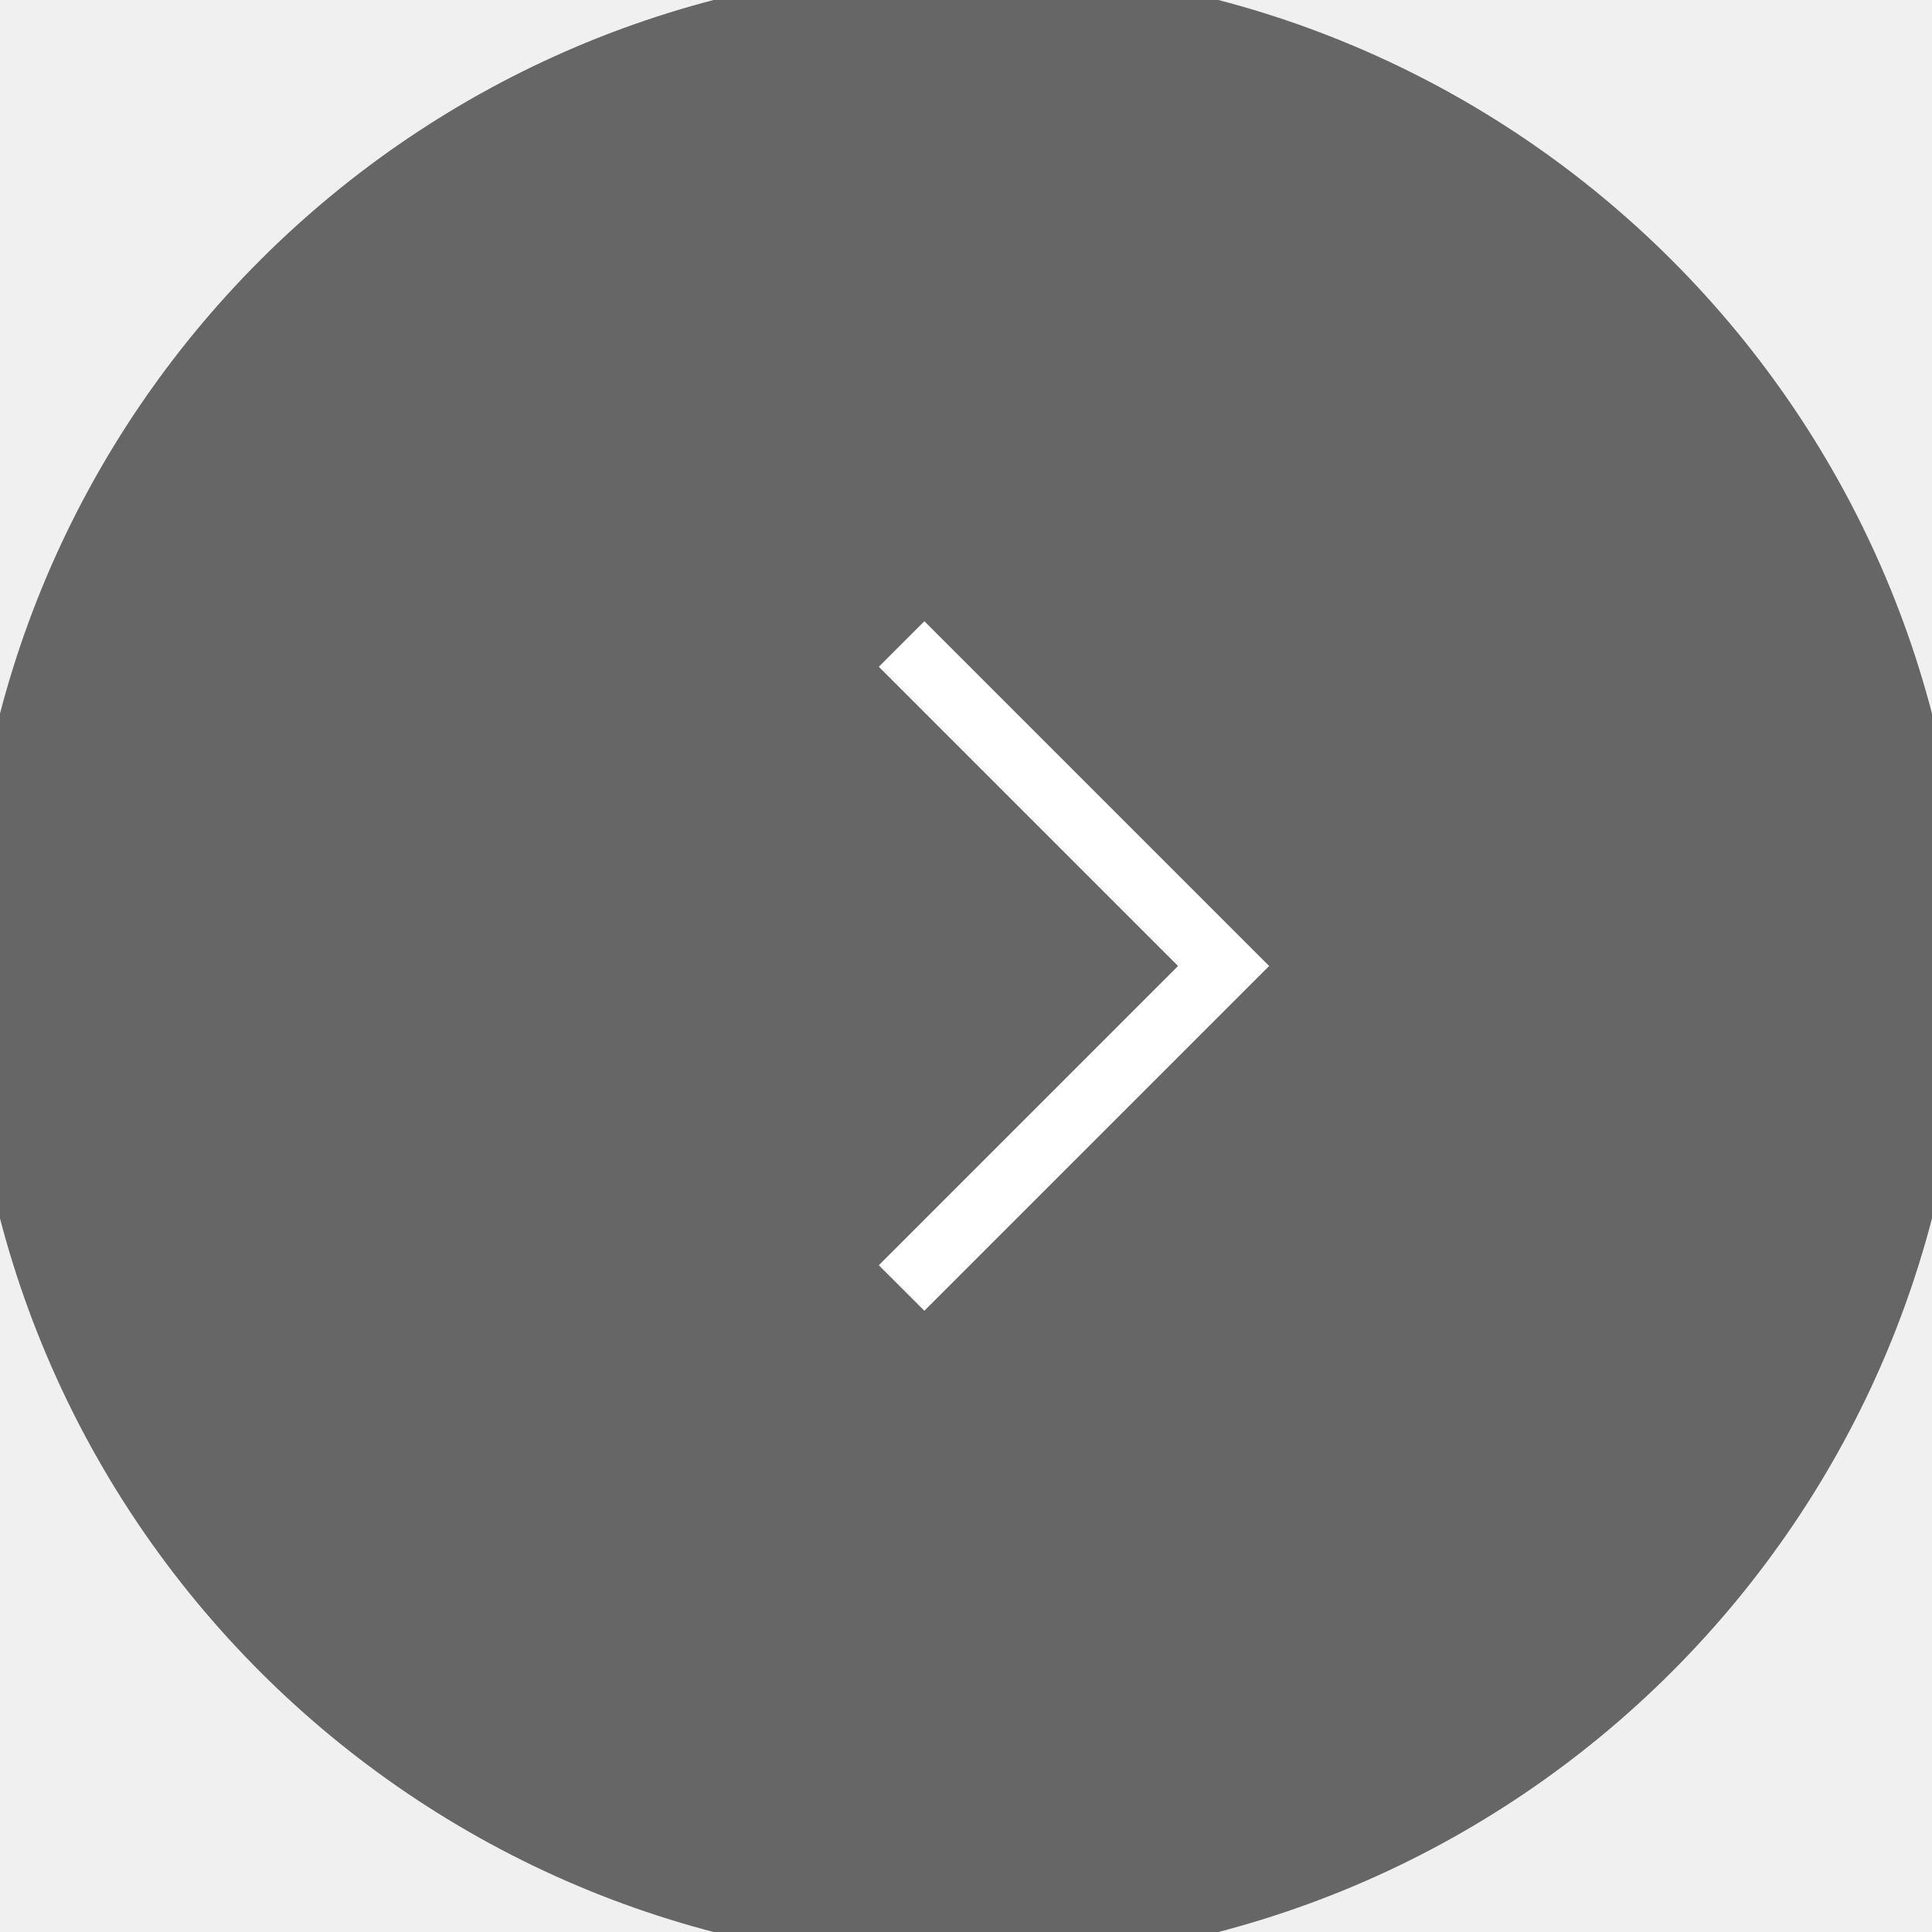
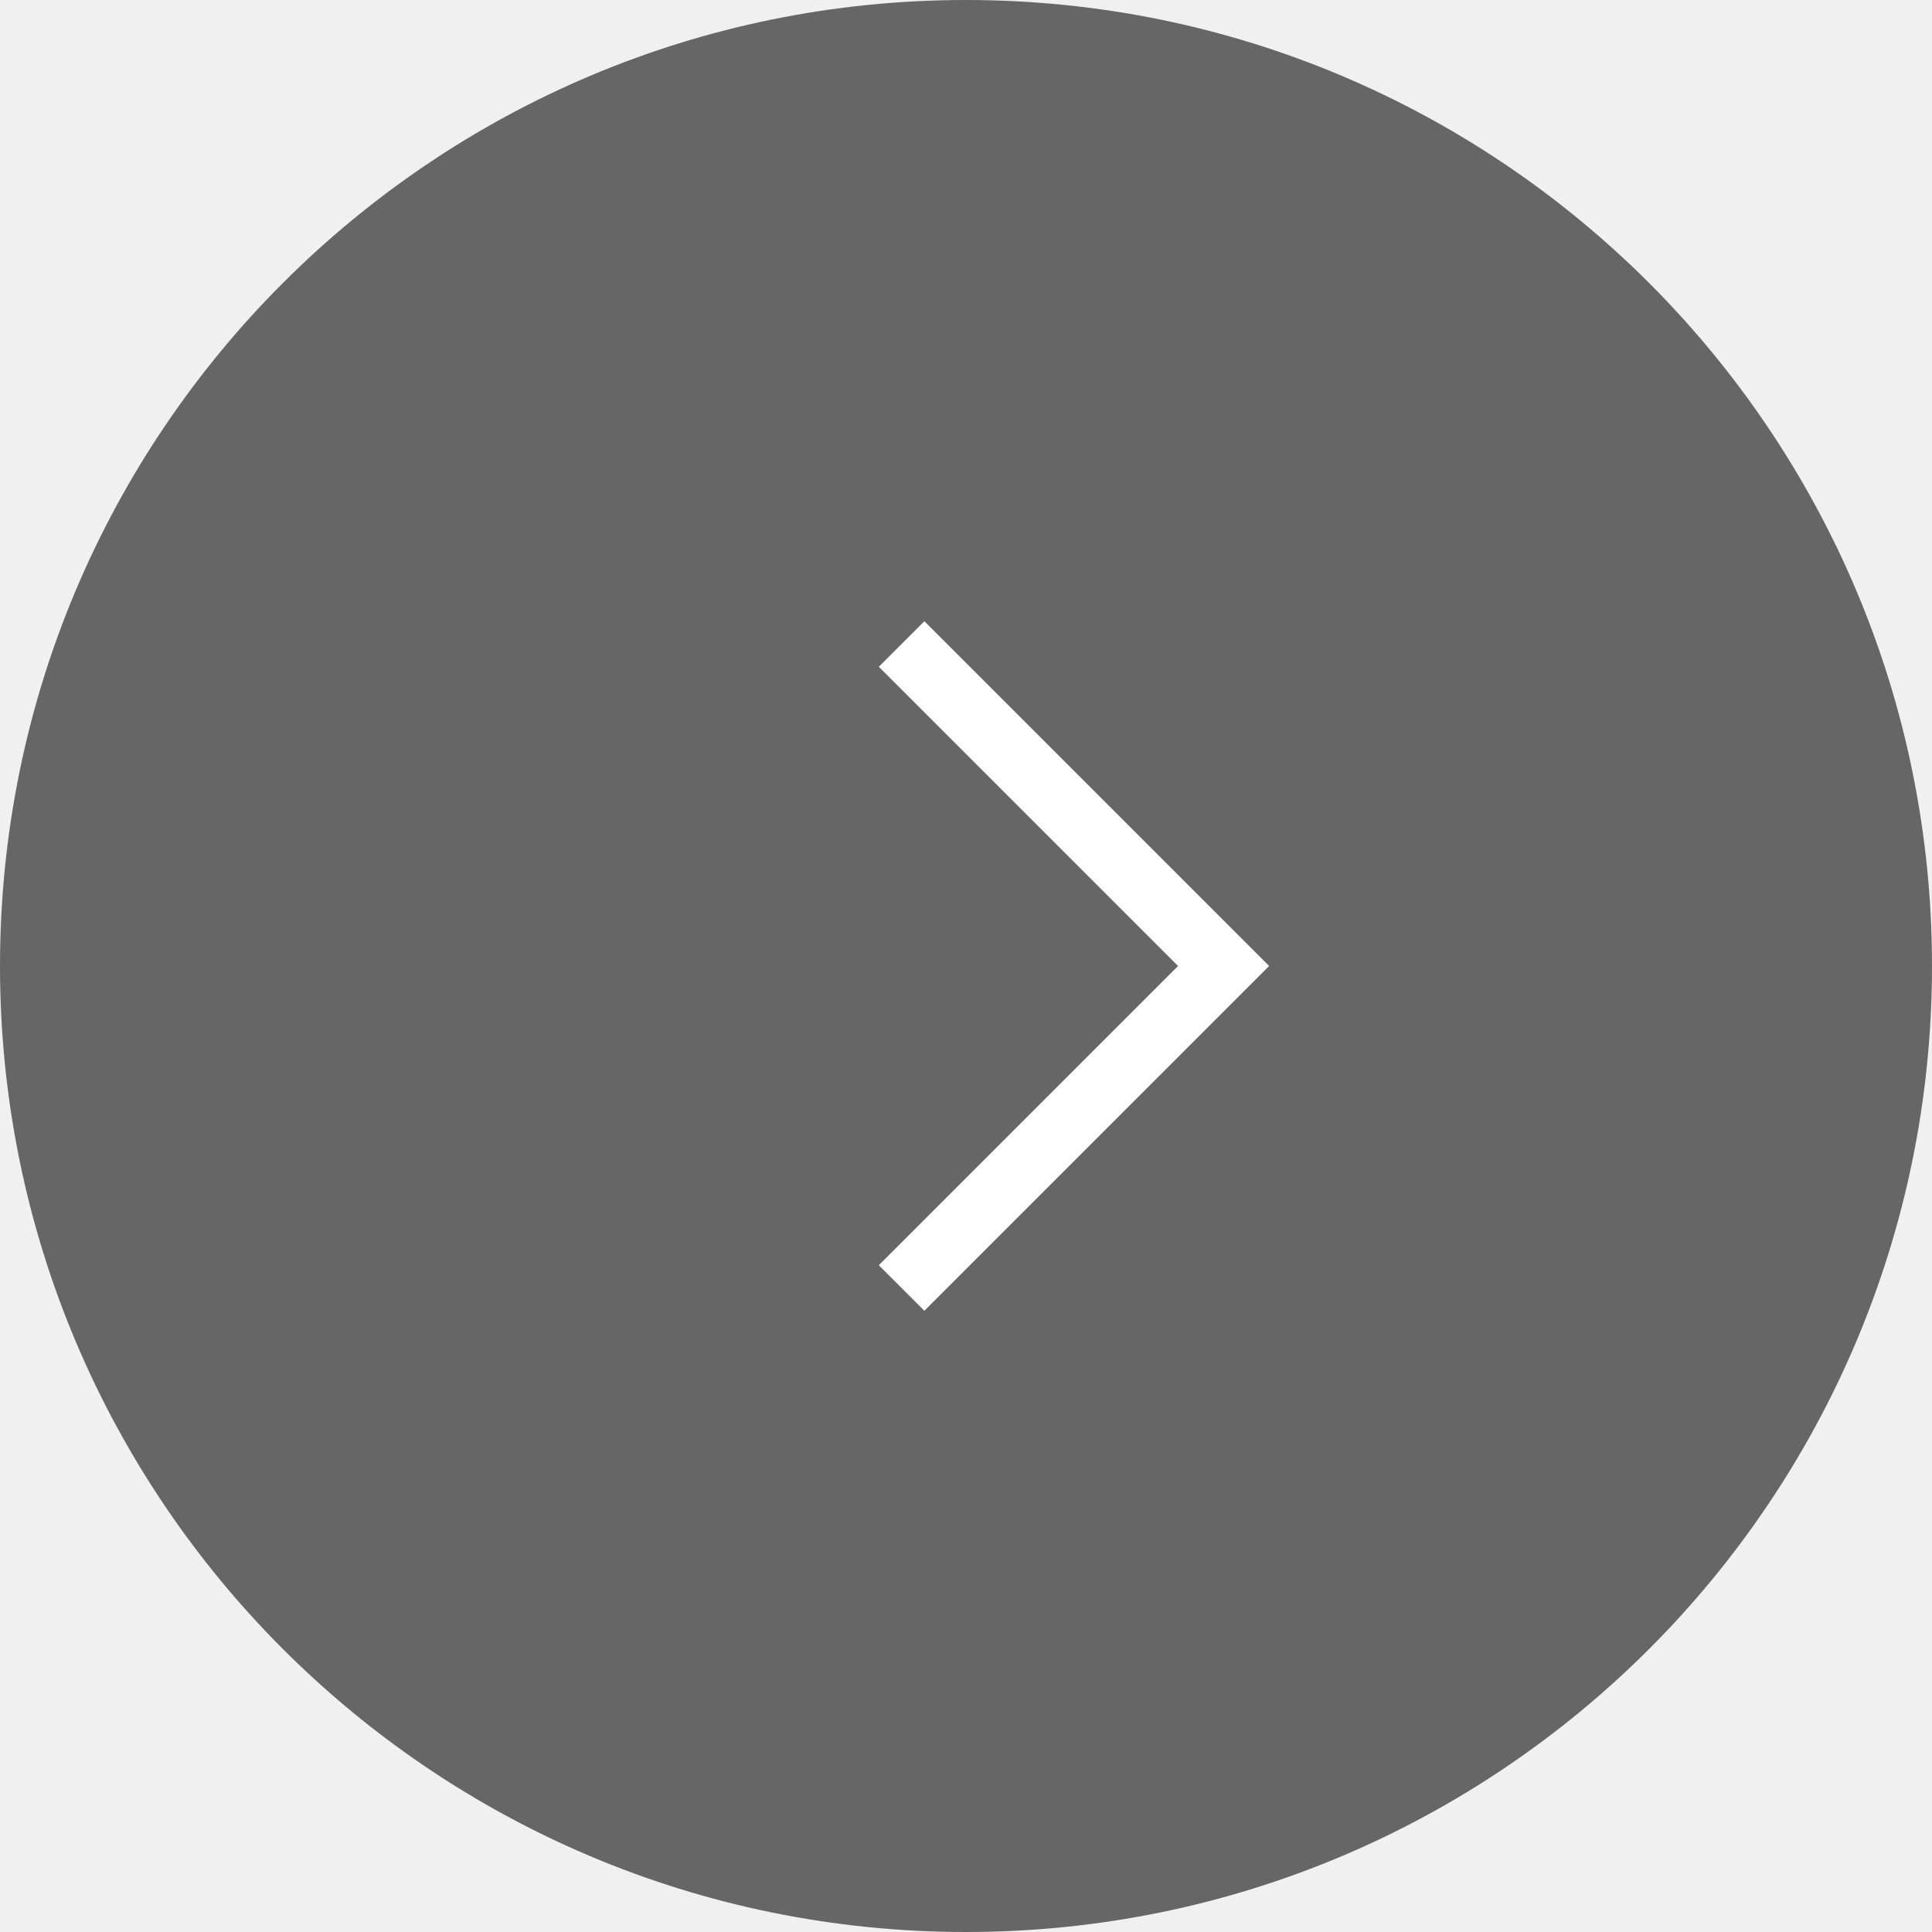
<svg xmlns="http://www.w3.org/2000/svg" width="30" height="30" viewBox="0 0 30 30" fill="none">
  <path d="M15 30C23.284 30 30 23.284 30 15C30 6.716 23.284 -1.01779e-06 15 -6.55671e-07C6.716 -2.93554e-07 2.93554e-07 6.716 6.55671e-07 15C1.01779e-06 23.284 6.716 30 15 30Z" fill="#666666" />
-   <path d="M15 30C23.284 30 30 23.284 30 15C30 6.716 23.284 -1.01779e-06 15 -6.55671e-07C6.716 -2.93554e-07 2.93554e-07 6.716 6.55671e-07 15C1.01779e-06 23.284 6.716 30 15 30Z" stroke="#666666" />
+   <path d="M15 30C23.284 30 30 23.284 30 15C30 6.716 23.284 -1.01779e-06 15 -6.55671e-07C6.716 -2.93554e-07 2.93554e-07 6.716 6.55671e-07 15C1.01779e-06 23.284 6.716 30 15 30Z" stroke="inherit" />
  <path d="M14 20L19 15L14 10" stroke="white" />
</svg>
